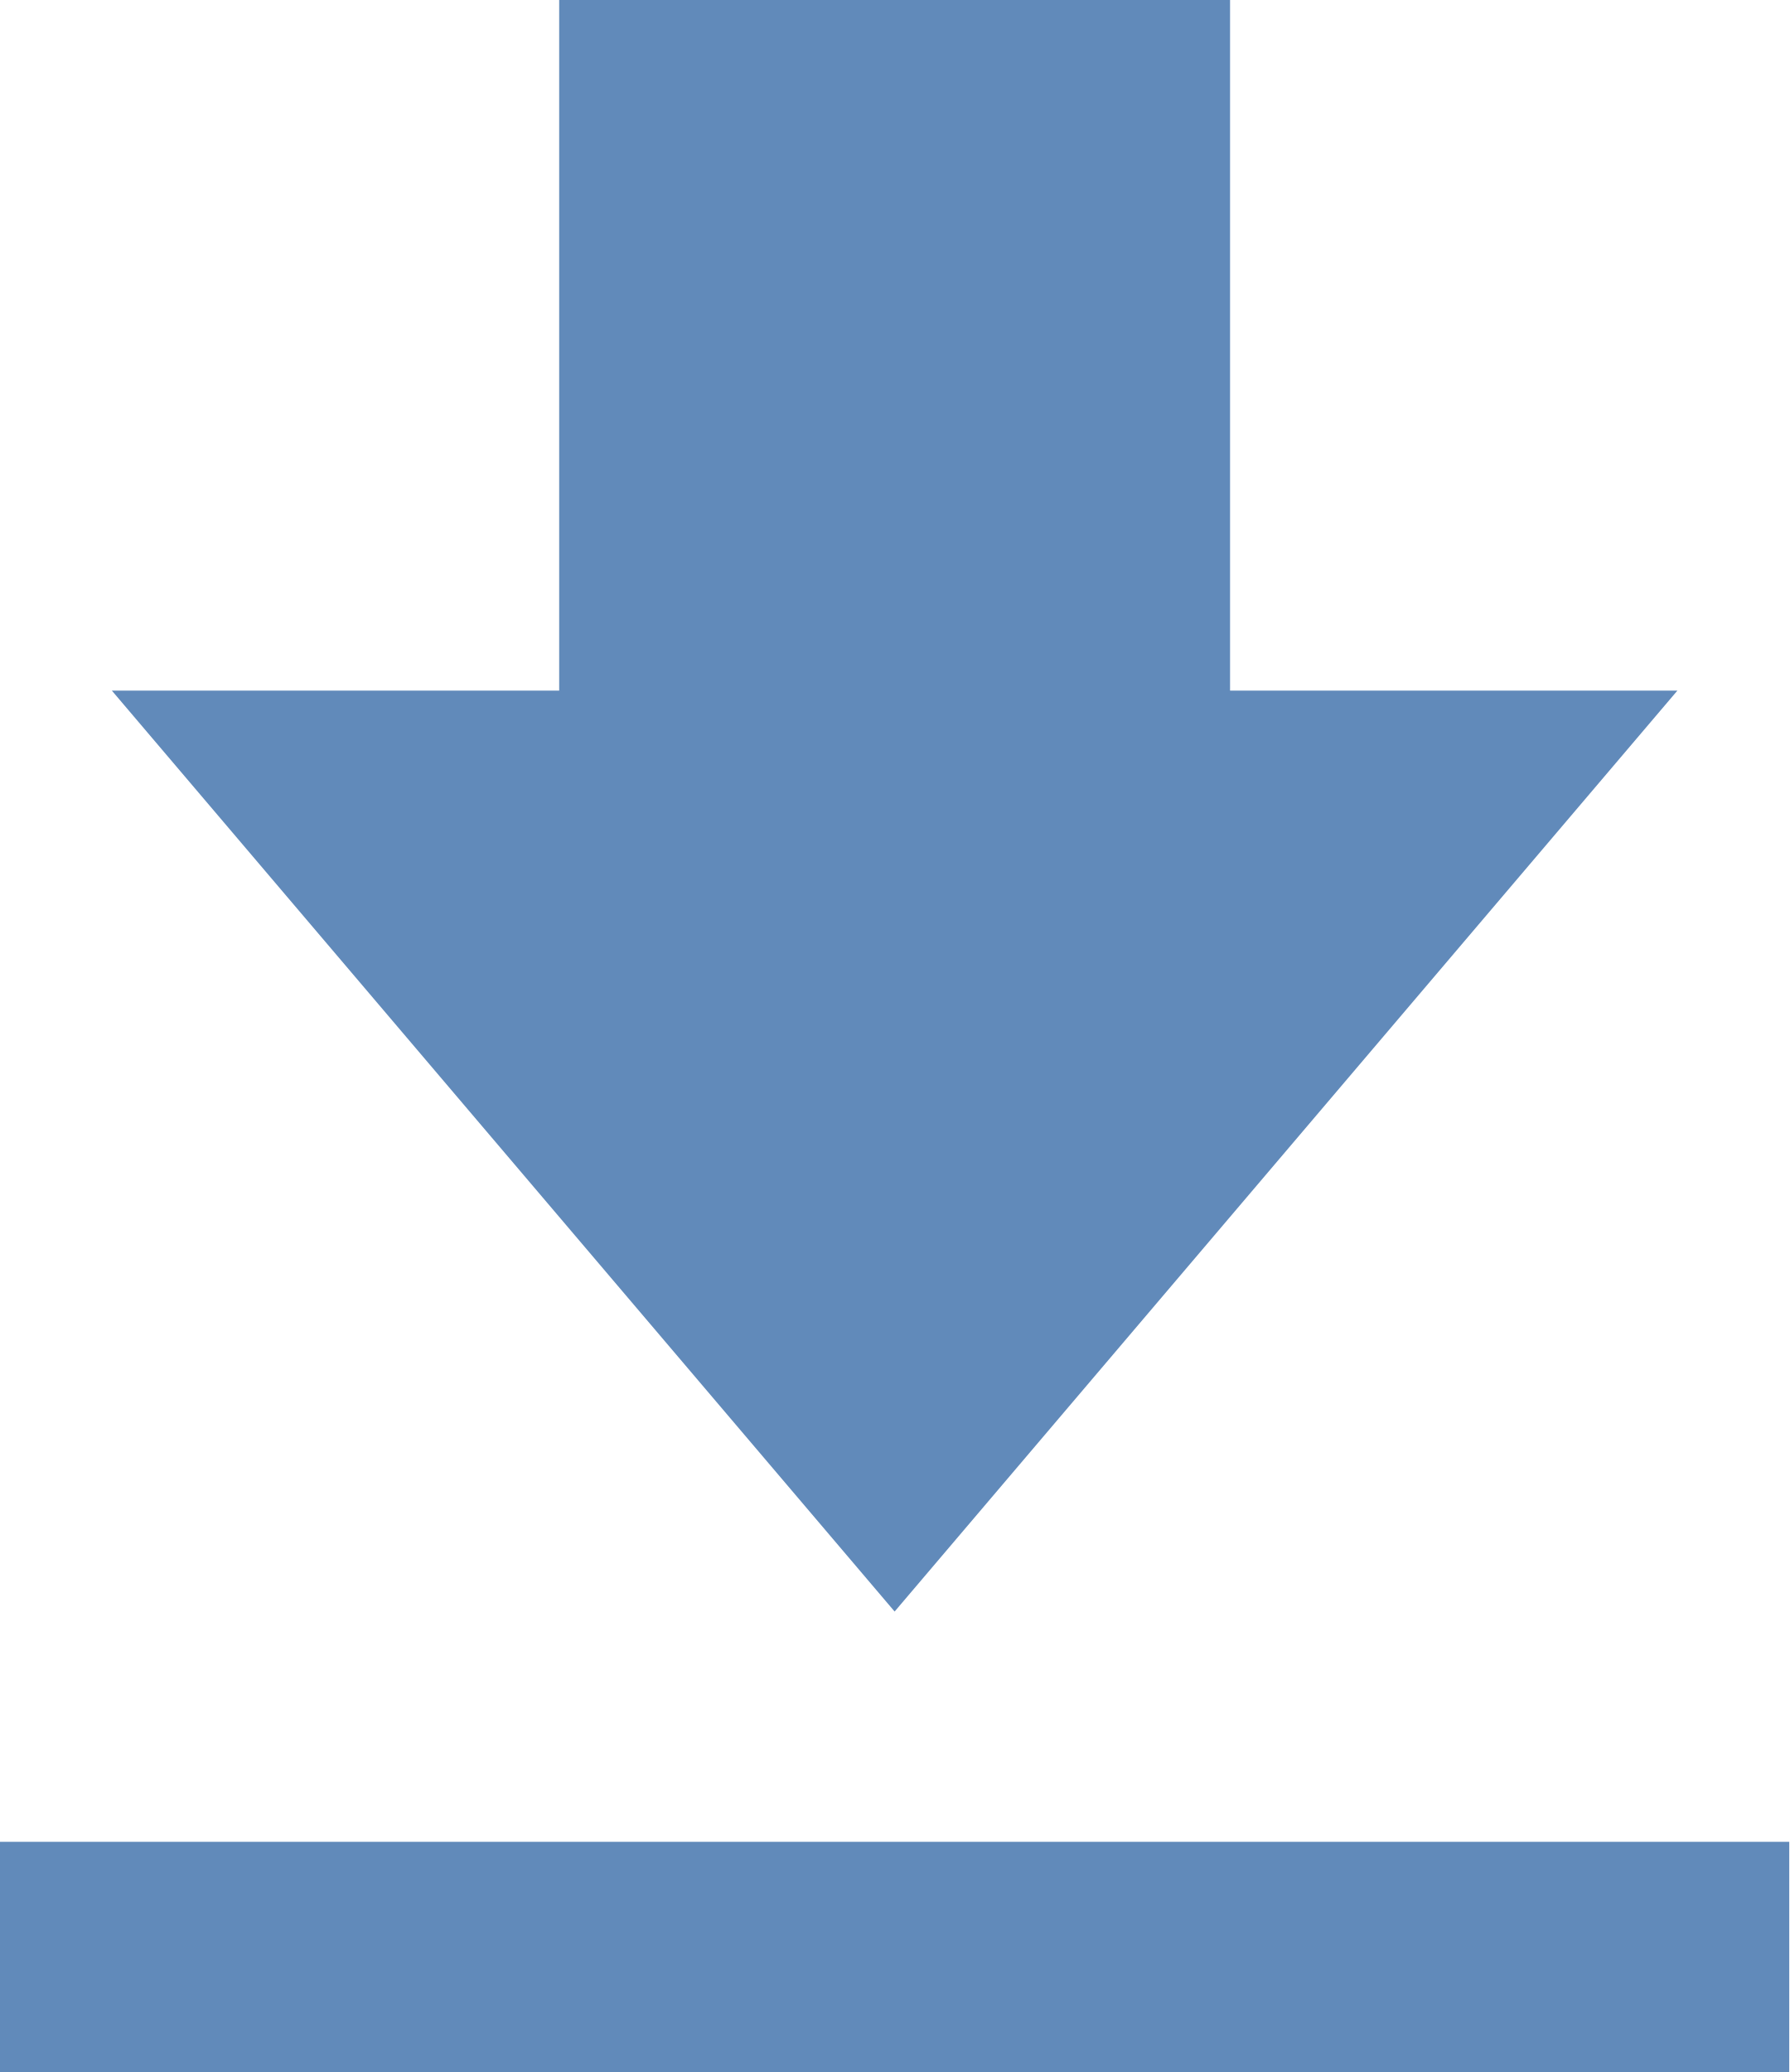
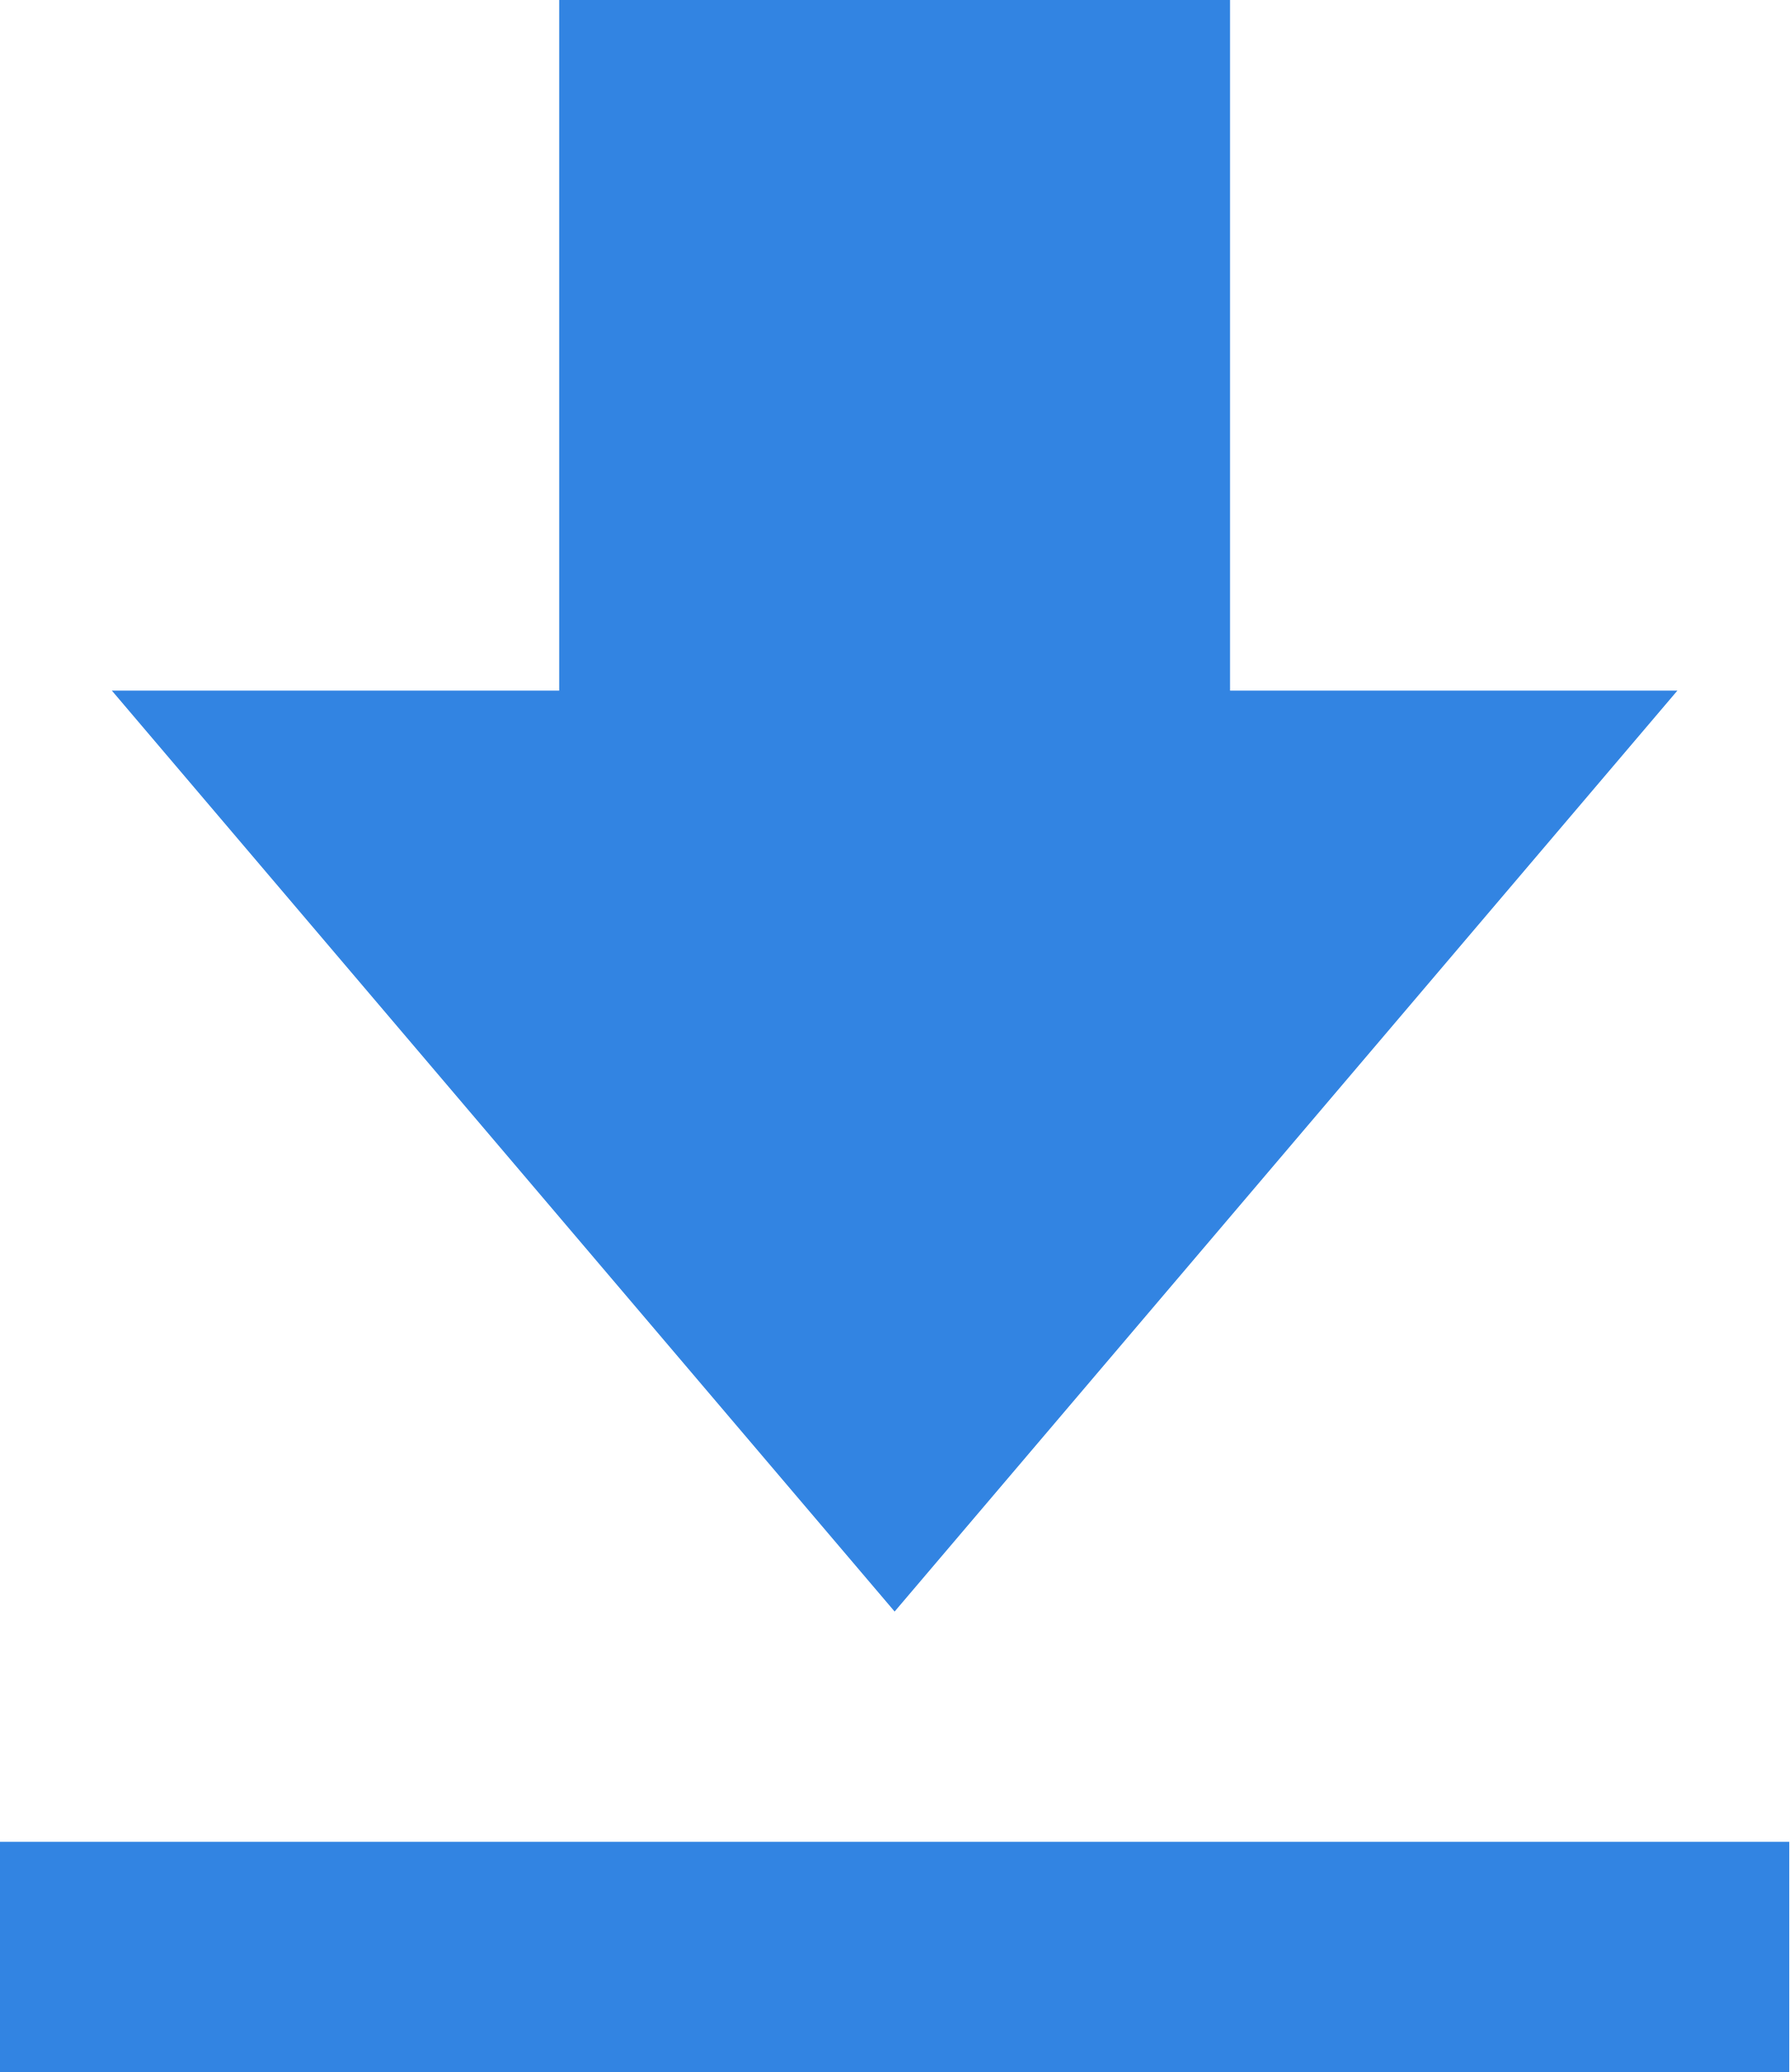
<svg xmlns="http://www.w3.org/2000/svg" width="19" height="22" viewBox="0 0 19 22" fill="none">
-   <path d="M17.812 7.333H13.062V0H5.938V7.333H1.188L9.5 17.111L17.812 7.333ZM0 19.556H19V22H0V19.556Z" fill="#618ABA" />
+   <path d="M17.812 7.333H13.062V0H5.938V7.333H1.188L9.5 17.111L17.812 7.333ZM0 19.556H19V22H0V19.556Z" fill="#3284e2" />
</svg>
